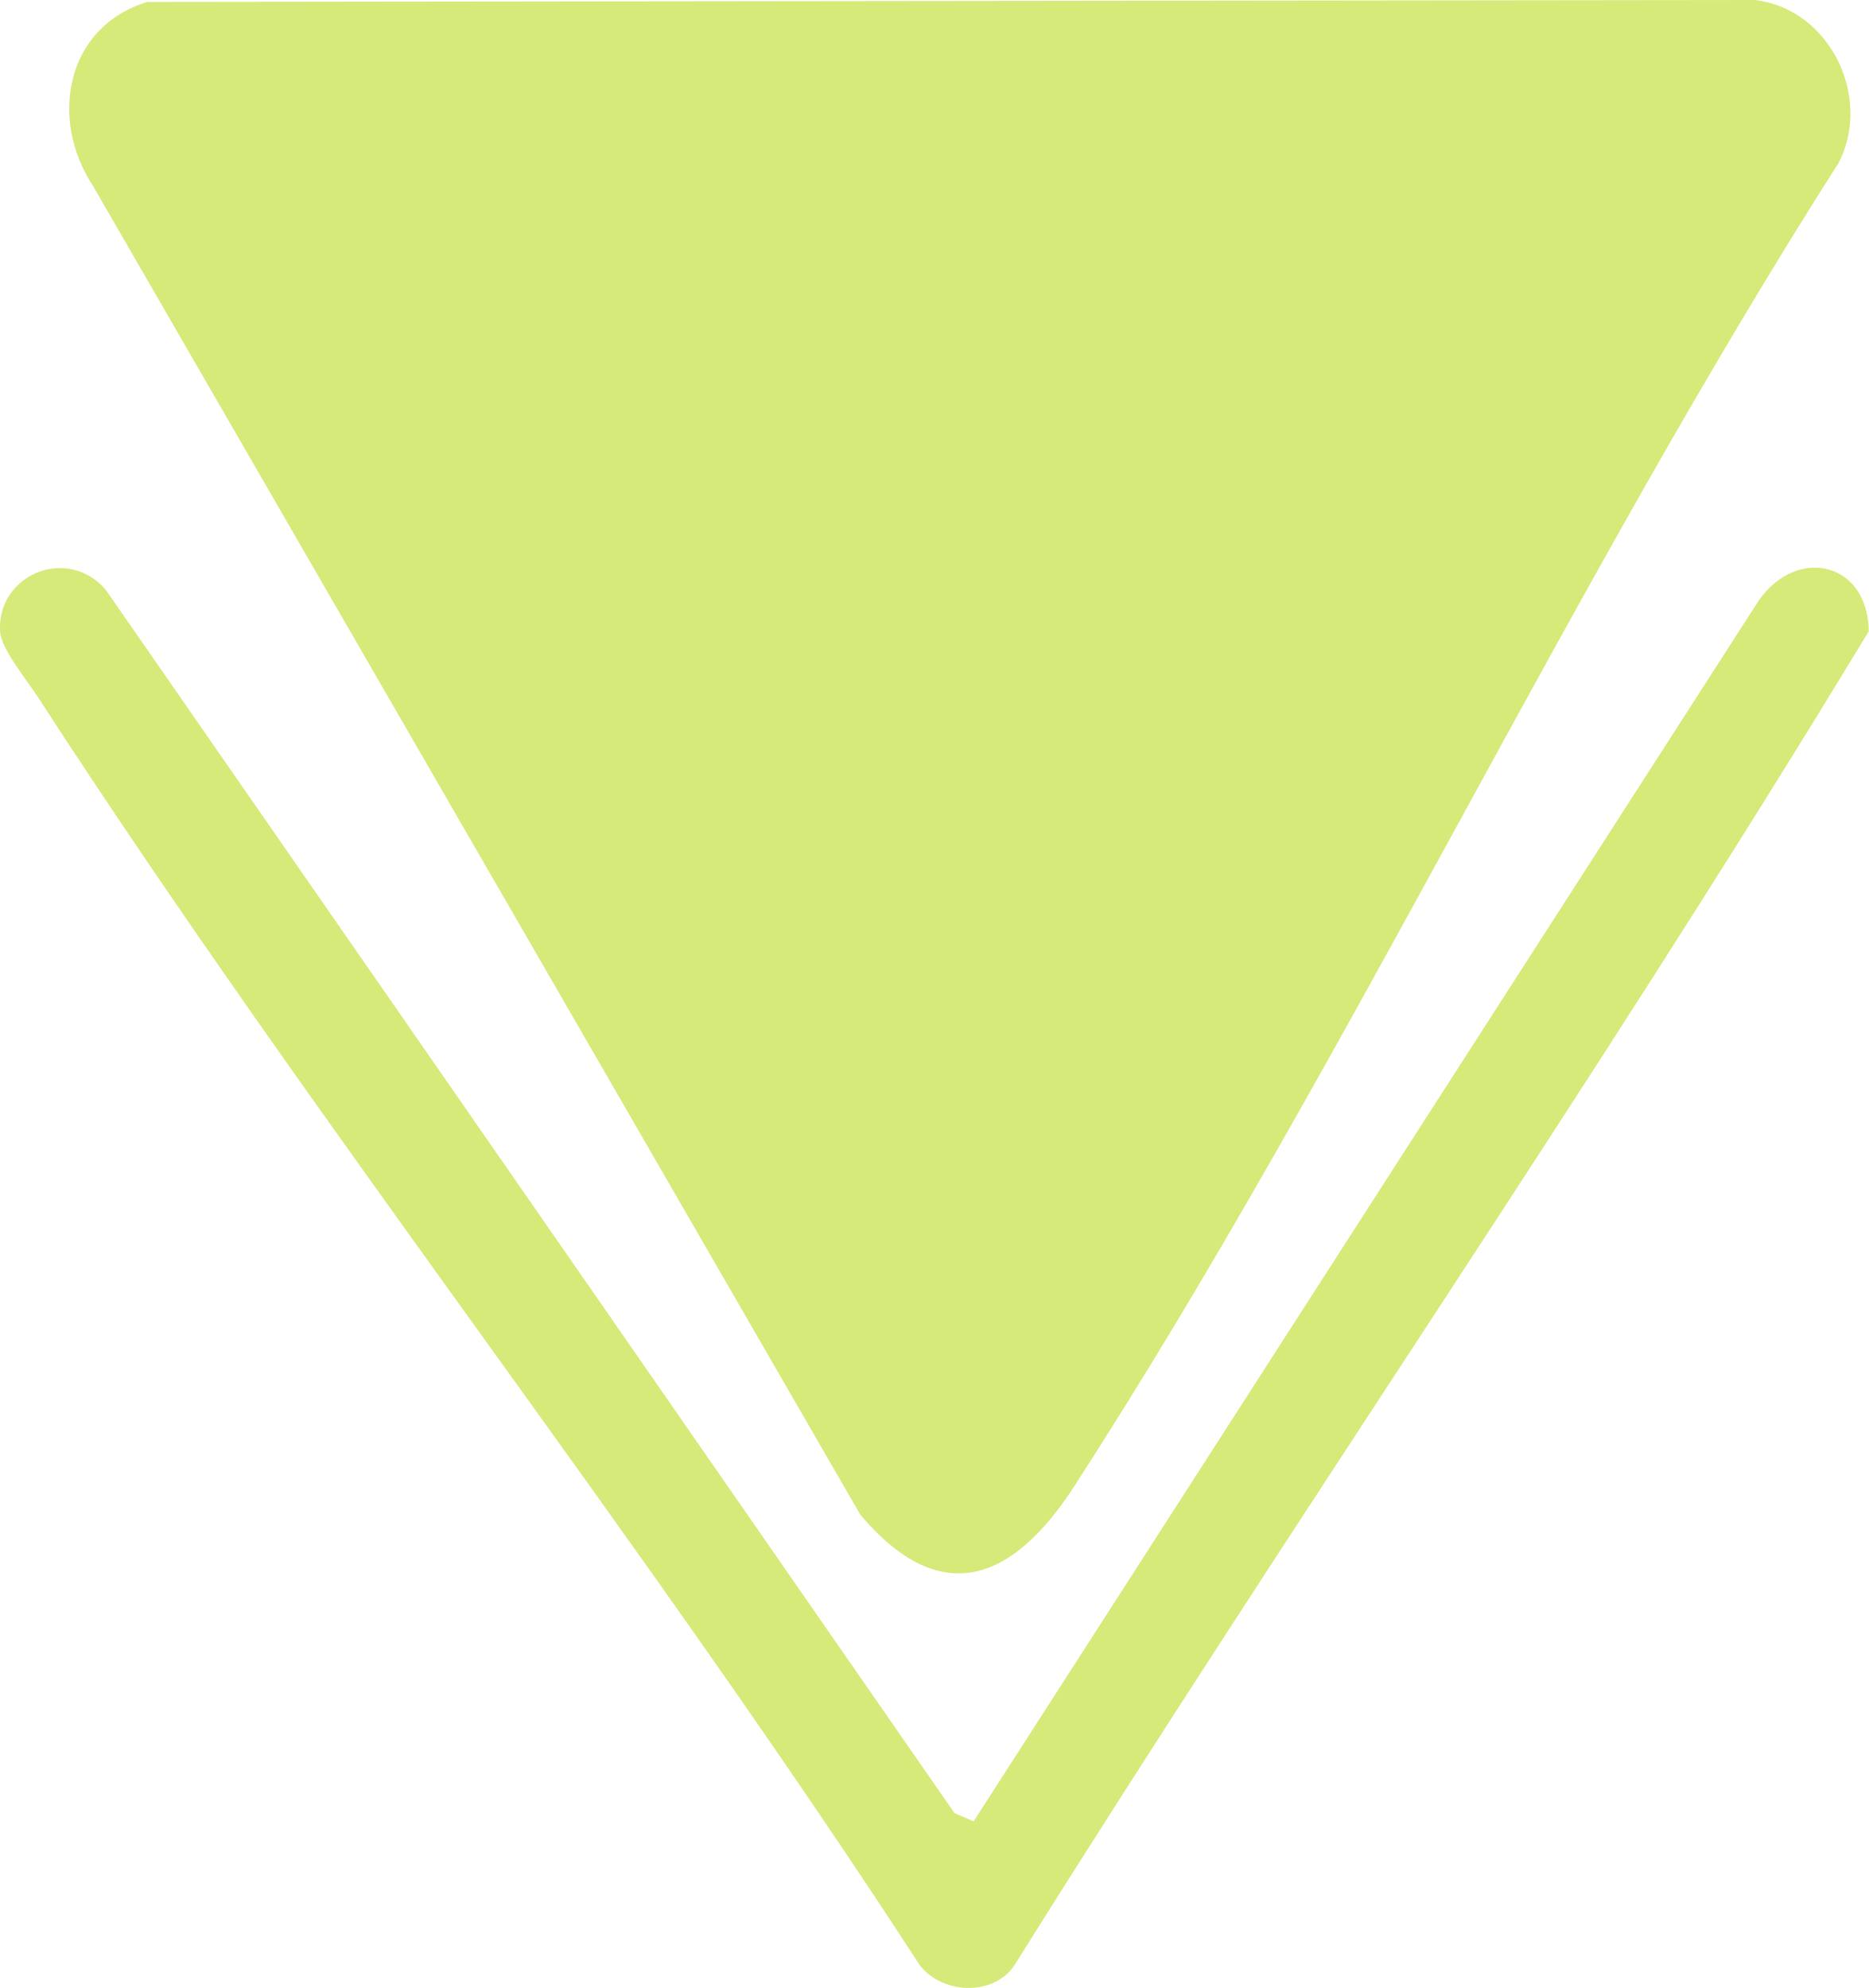
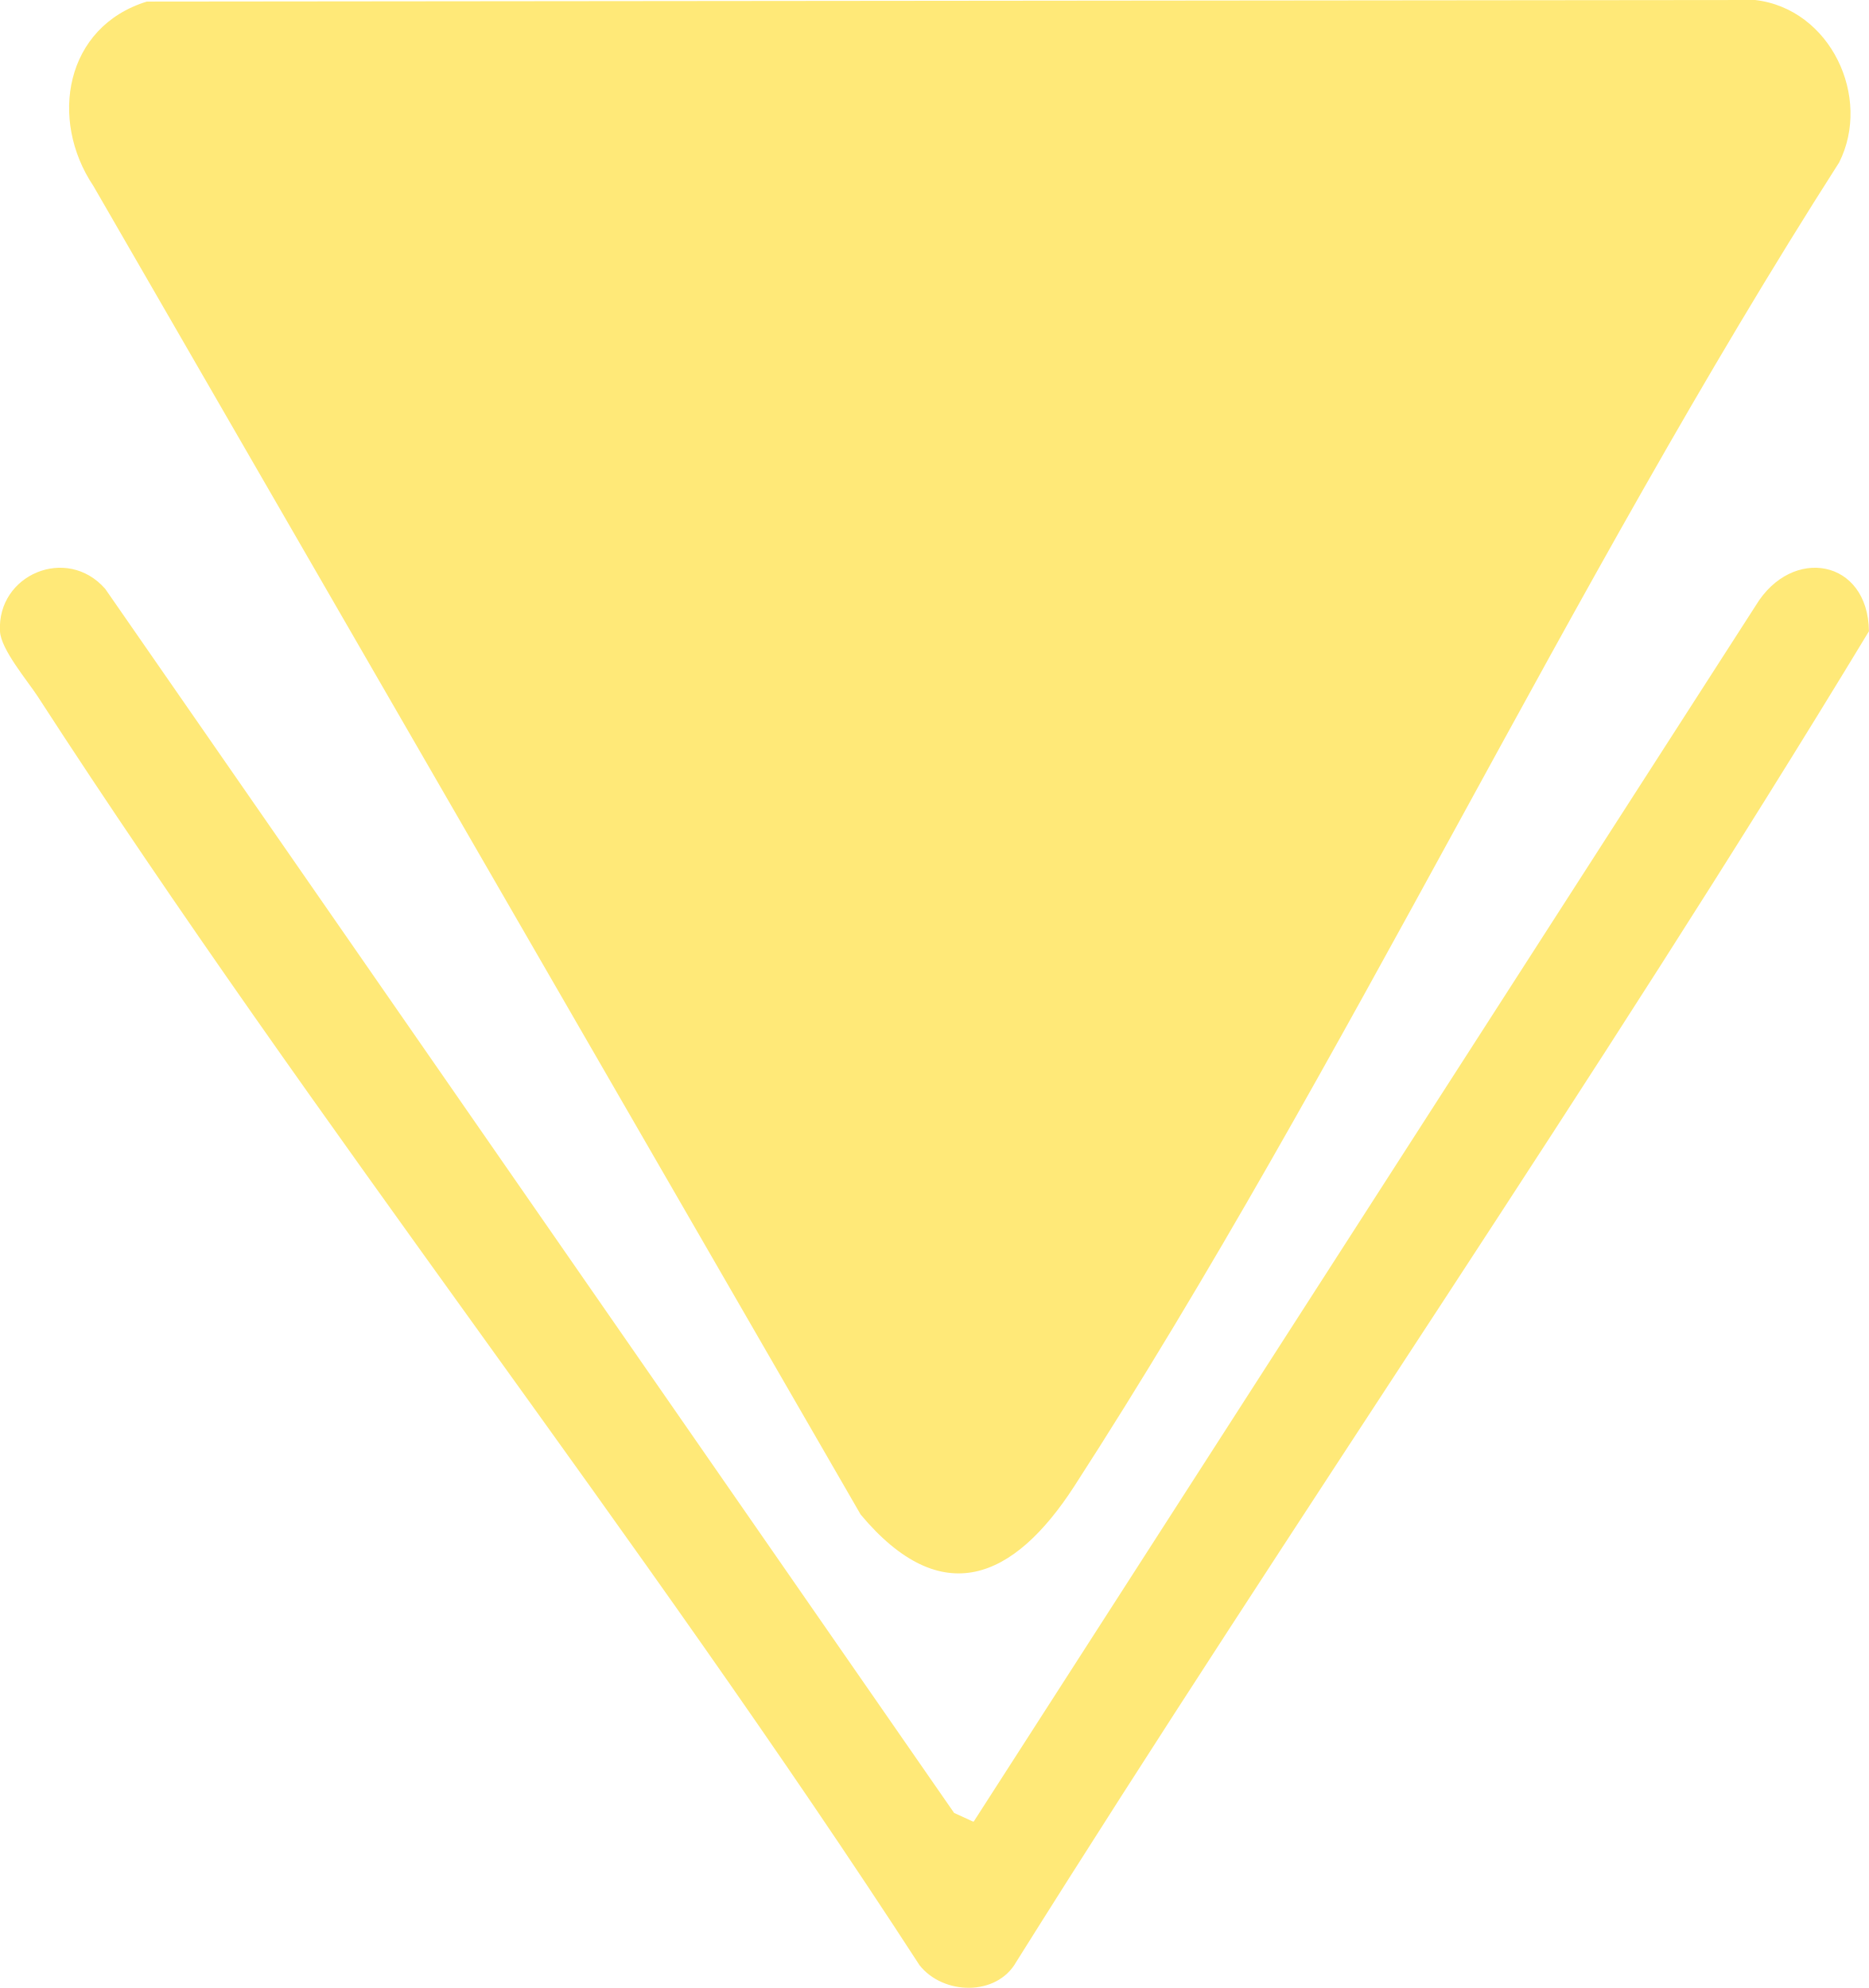
- <svg xmlns="http://www.w3.org/2000/svg" id="Calque_1" viewBox="0 0 238.01 253.24">
-   <path d="M18.74.25l204.79-.25c9.55,1.15,14.94,12.36,10.67,20.71-34.55,54.14-62.65,114.92-97.38,168.62-7.7,11.91-16.87,15.88-27.24,3.63L11.85,23.69C6.24,15.2,8.34,3.44,18.74.25Z" style="fill:#d6ea79;" />
-   <path d="M124,232.02l99.61-154.91c4.65-7.61,14.28-5.92,14.4,3.31-34.7,57.34-72.98,112.65-108.56,169.53-2.5,4.4-9.32,4.21-12.28.42C81.48,195.4,40.4,143.72,4.79,88.74,3.45,86.67.14,82.65.01,80.45c-.43-7.22,8.51-11.01,13.43-5.36l108.13,155.87,2.43,1.05Z" style="fill:#d6ea79;" />
+ <svg xmlns="http://www.w3.org/2000/svg" id="Calque_1" version="1.1" viewBox="0 0 238 253.2">
+   <defs>
+     <style>
+       .st0 {
+         fill: #ffe978;
+       }
+     </style>
+   </defs>
+   <path class="st0" d="M18.7.2l204.8-.2c9.6,1.1,14.9,12.4,10.7,20.7-34.6,54.1-62.7,114.9-97.4,168.6-7.7,11.9-16.9,15.9-27.2,3.6L11.9,23.7C6.2,15.2,8.3,3.4,18.7.2Z" />
+   <path class="st0" d="M124,232l99.6-154.9c4.6-7.6,14.3-5.9,14.4,3.3-34.7,57.3-73,112.7-108.6,169.5-2.5,4.4-9.3,4.2-12.3.4C81.5,195.4,40.4,143.7,4.8,88.7,3.5,86.7.1,82.7,0,80.4c-.4-7.2,8.5-11,13.4-5.4l108.1,155.9,2.4,1.1h0Z" />
</svg>
